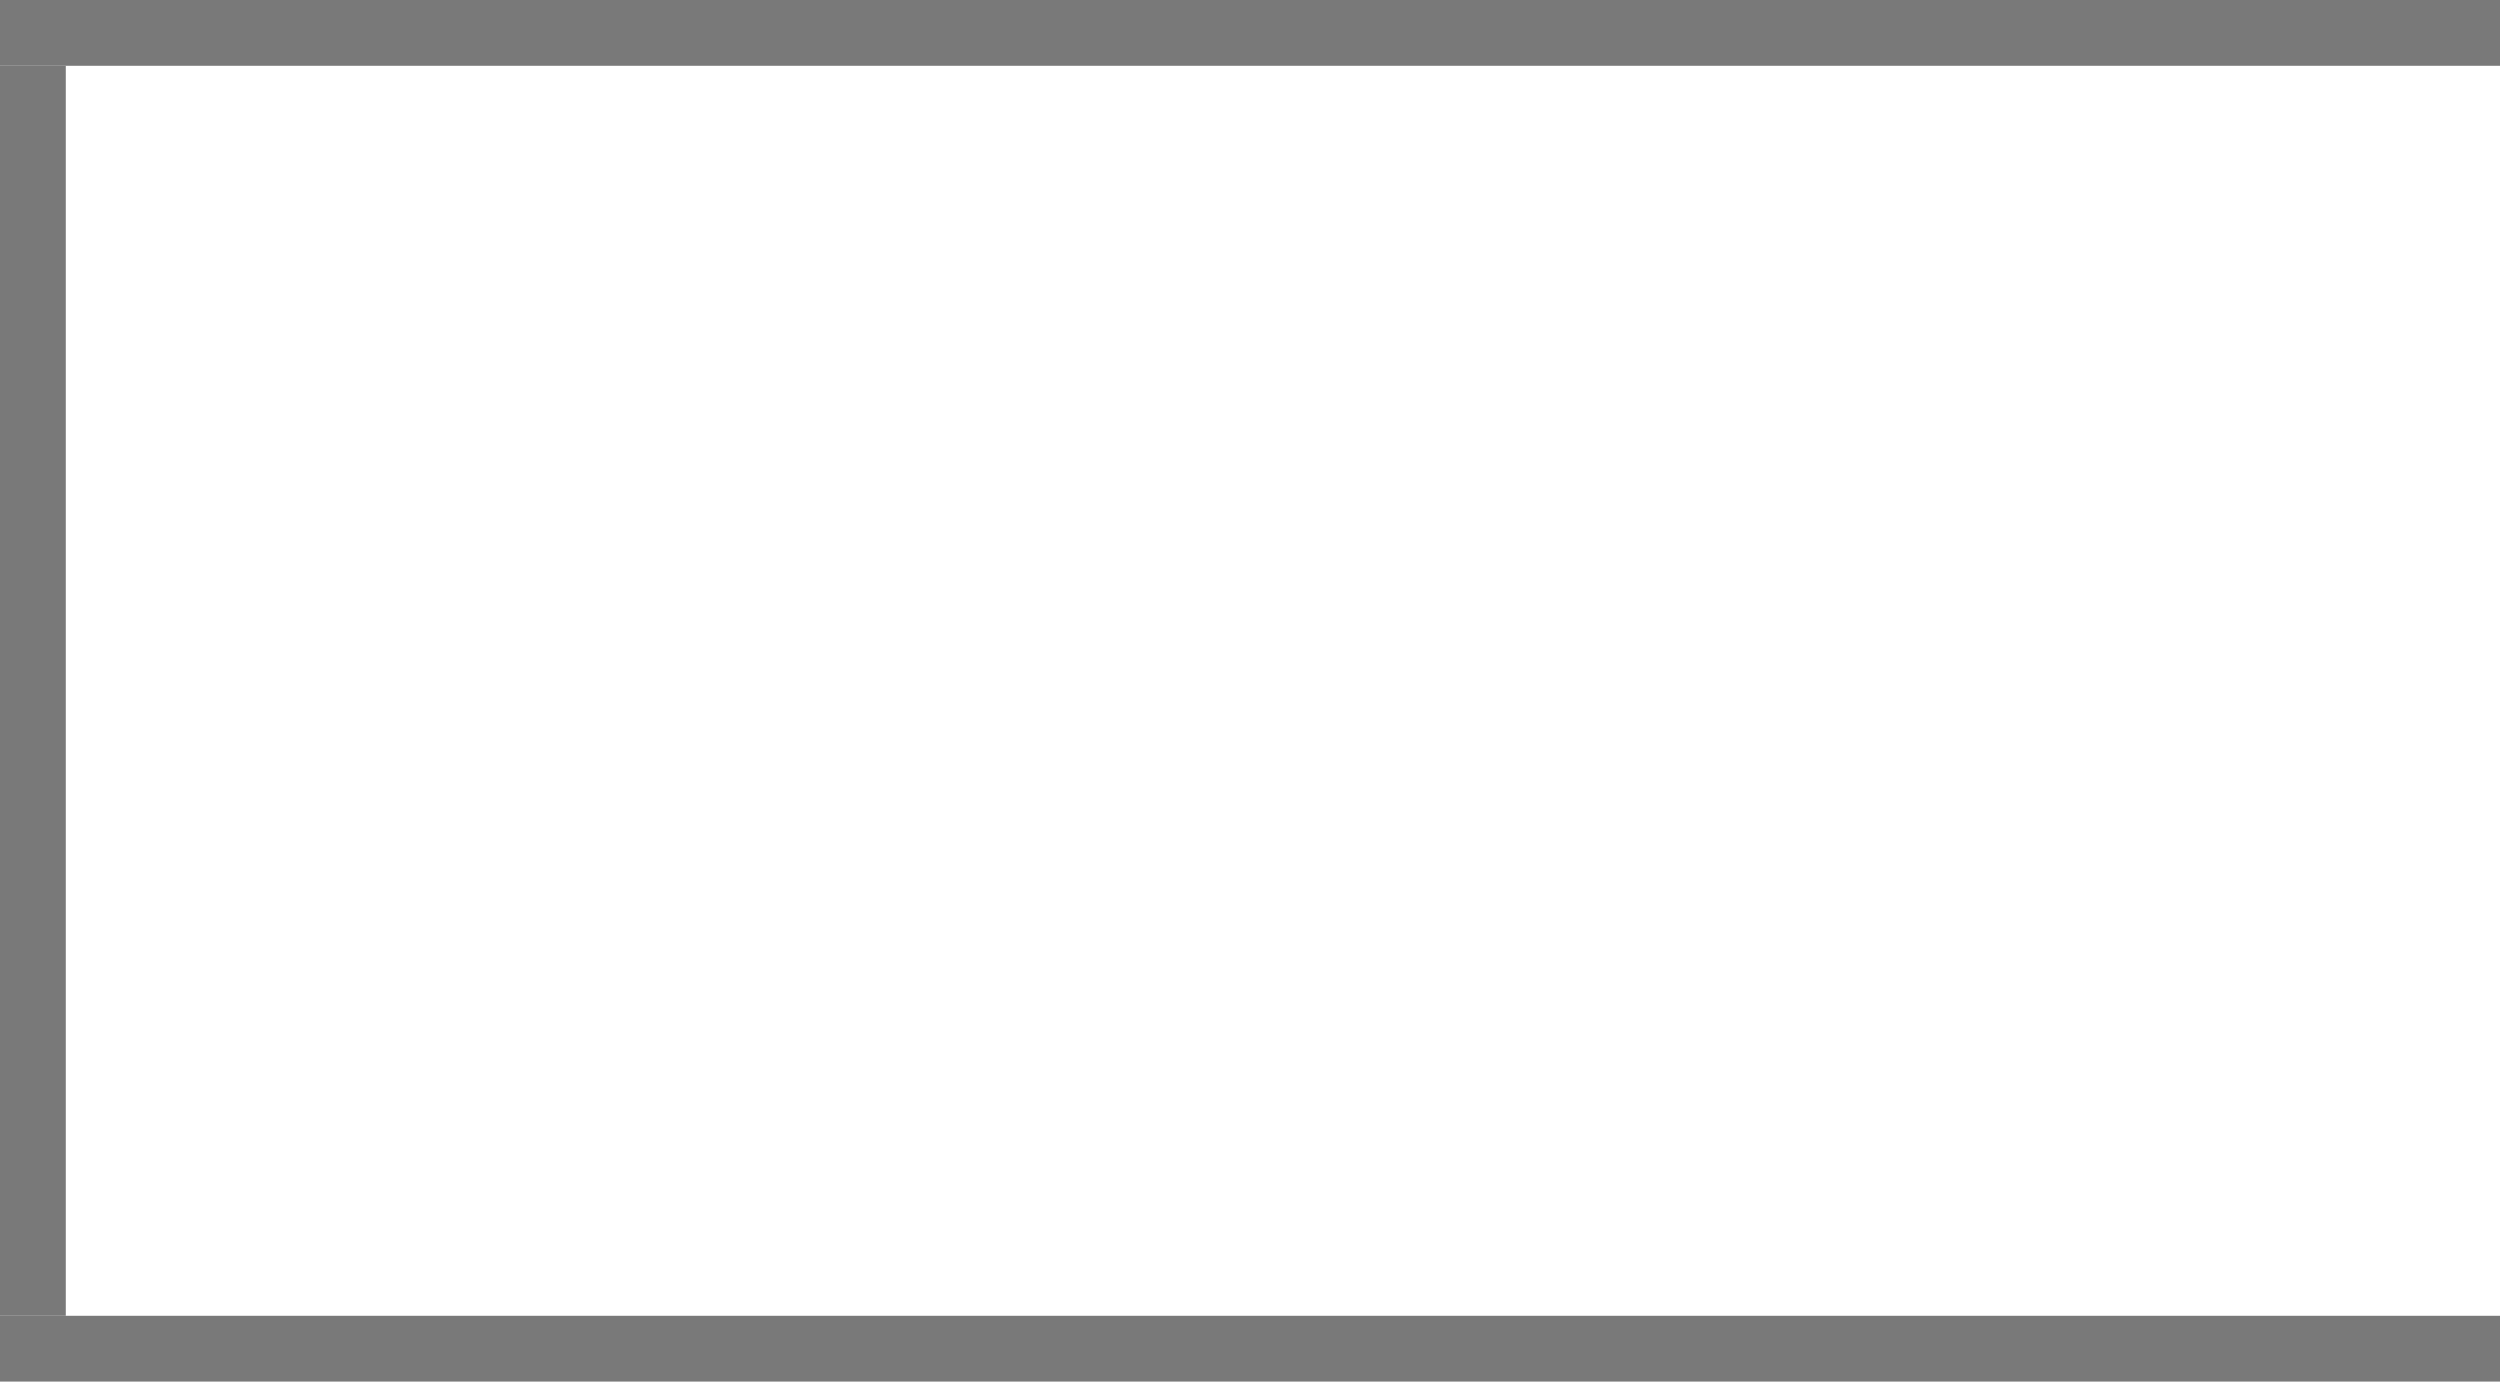
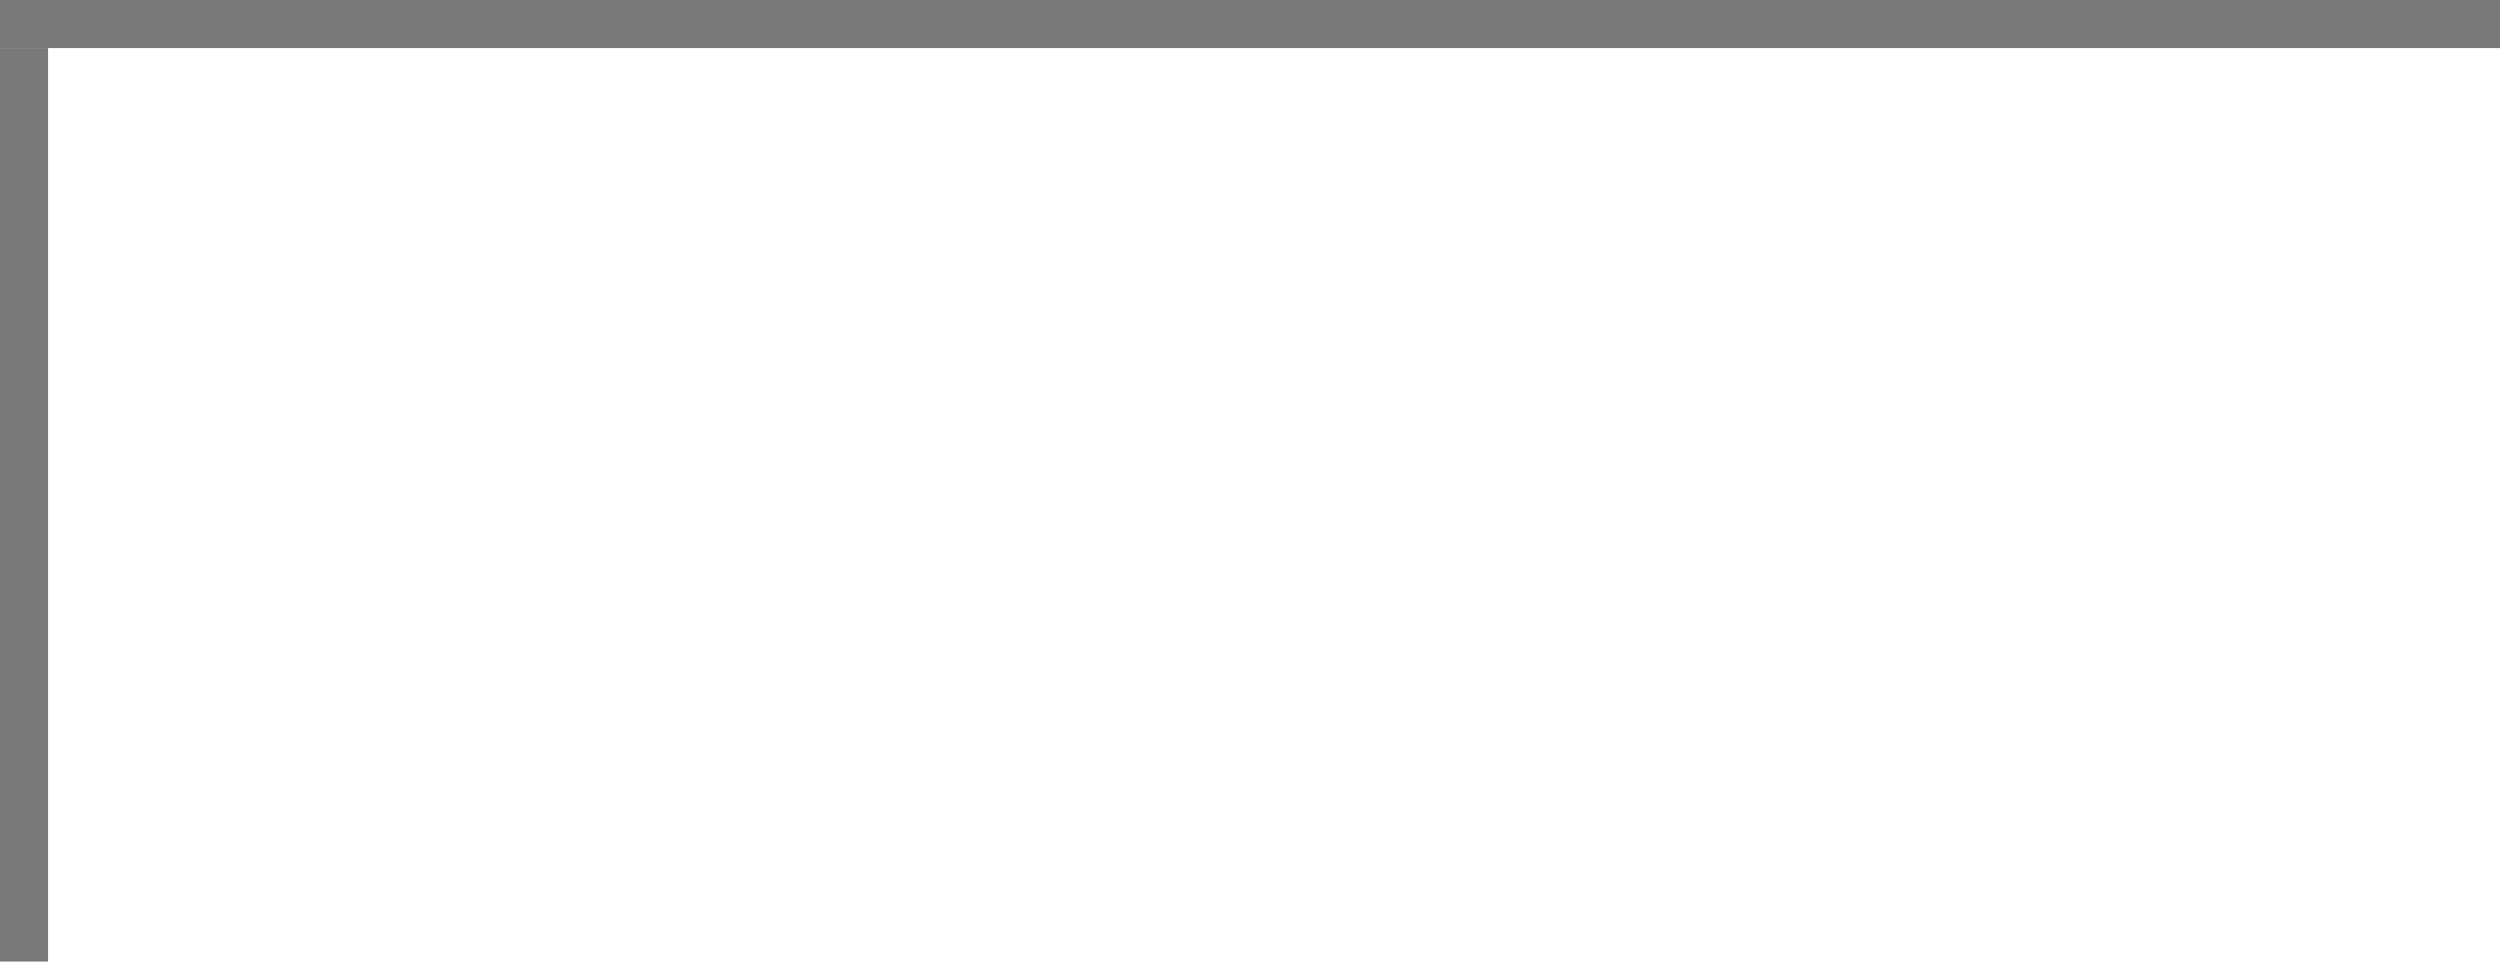
- <svg xmlns="http://www.w3.org/2000/svg" version="1.1" width="38px" height="21px" viewBox="0 61 38 21">
-   <path d="M 1 1  L 38 1  L 38 20  L 1 20  L 1 1  Z " fill-rule="nonzero" fill="rgba(255, 255, 255, 1)" stroke="none" transform="matrix(1 0 0 1 0 61 )" class="fill" />
-   <path d="M 0.5 1  L 0.5 20  " stroke-width="1" stroke-dasharray="0" stroke="rgba(121, 121, 121, 1)" fill="none" transform="matrix(1 0 0 1 0 61 )" class="stroke" />
-   <path d="M 0 0.5  L 38 0.5  " stroke-width="1" stroke-dasharray="0" stroke="rgba(121, 121, 121, 1)" fill="none" transform="matrix(1 0 0 1 0 61 )" class="stroke" />
-   <path d="M 0 20.5  L 38 20.5  " stroke-width="1" stroke-dasharray="0" stroke="rgba(121, 121, 121, 1)" fill="none" transform="matrix(1 0 0 1 0 61 )" class="stroke" />
+ <svg xmlns="http://www.w3.org/2000/svg" version="1.1" width="52px" height="20px" viewBox="591 41 52 20">
+   <path d="M 1 1  L 52 1  L 52 20  L 1 20  L 1 1  Z " fill-rule="nonzero" fill="rgba(255, 255, 255, 1)" stroke="none" transform="matrix(1 0 0 1 591 41 )" class="fill" />
+   <path d="M 0.5 1  L 0.5 20  " stroke-width="1" stroke-dasharray="0" stroke="rgba(121, 121, 121, 1)" fill="none" transform="matrix(1 0 0 1 591 41 )" class="stroke" />
+   <path d="M 0 0.5  L 52 0.5  " stroke-width="1" stroke-dasharray="0" stroke="rgba(121, 121, 121, 1)" fill="none" transform="matrix(1 0 0 1 591 41 )" class="stroke" />
</svg>
